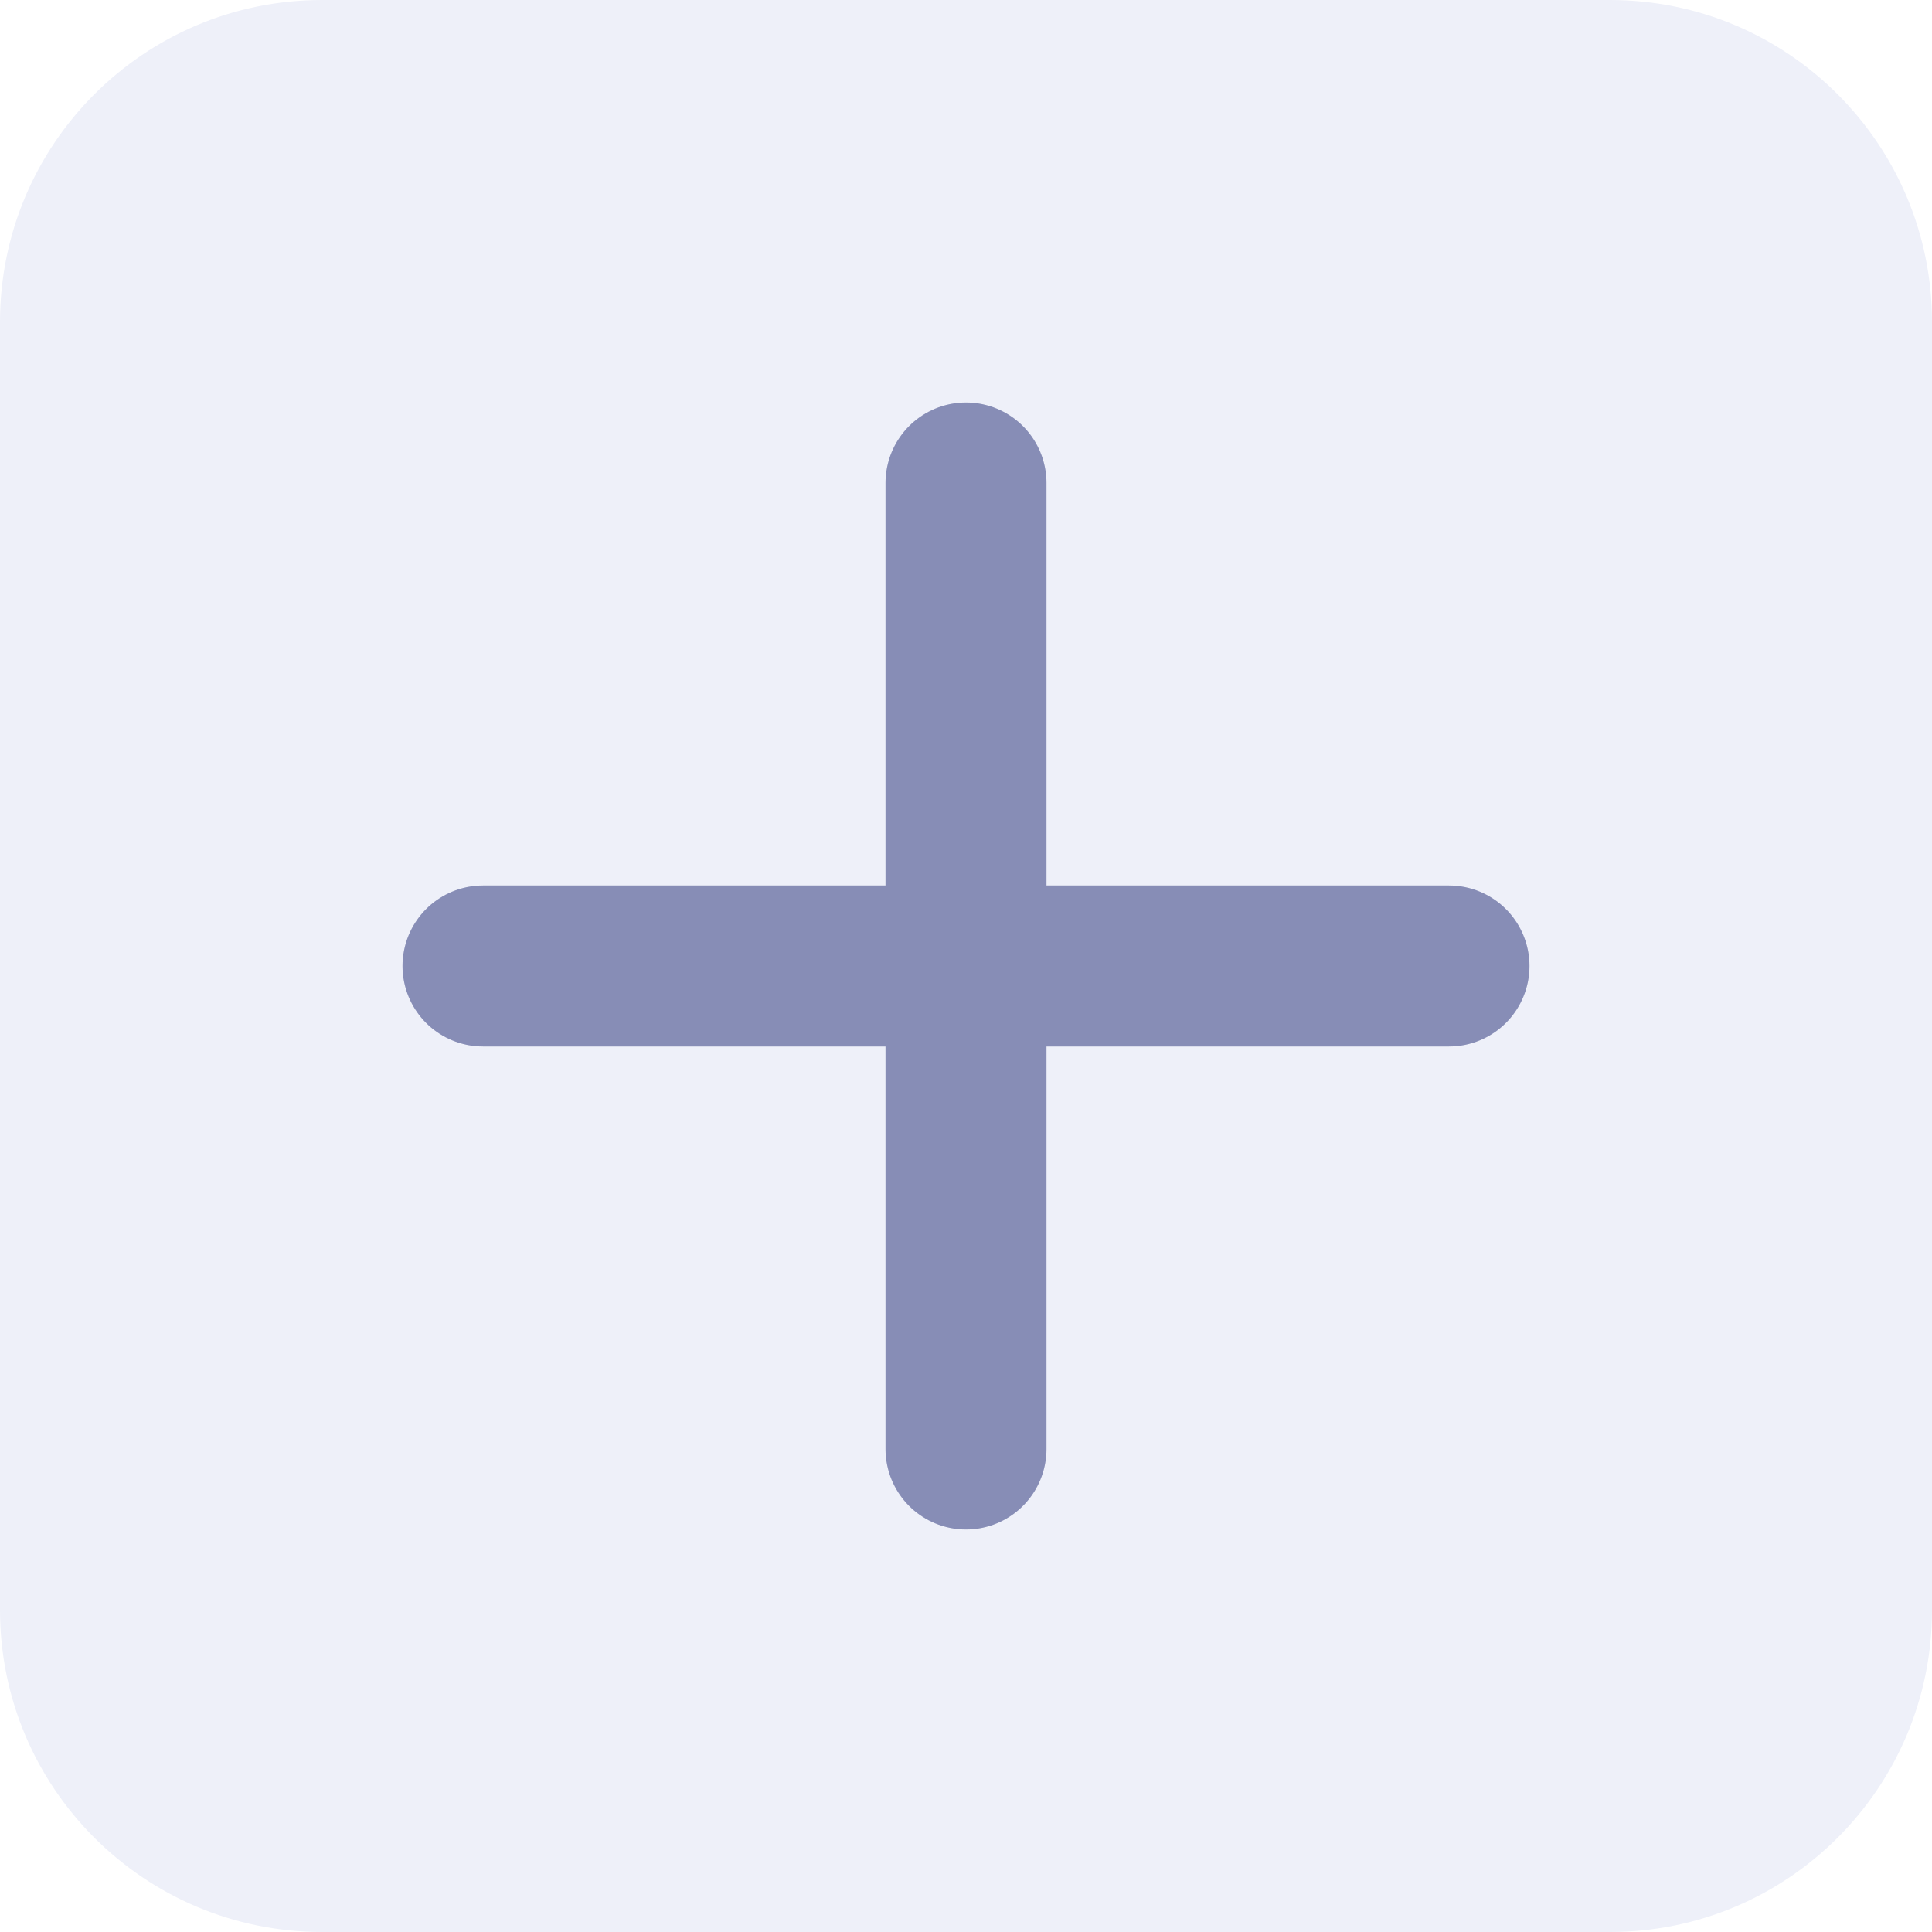
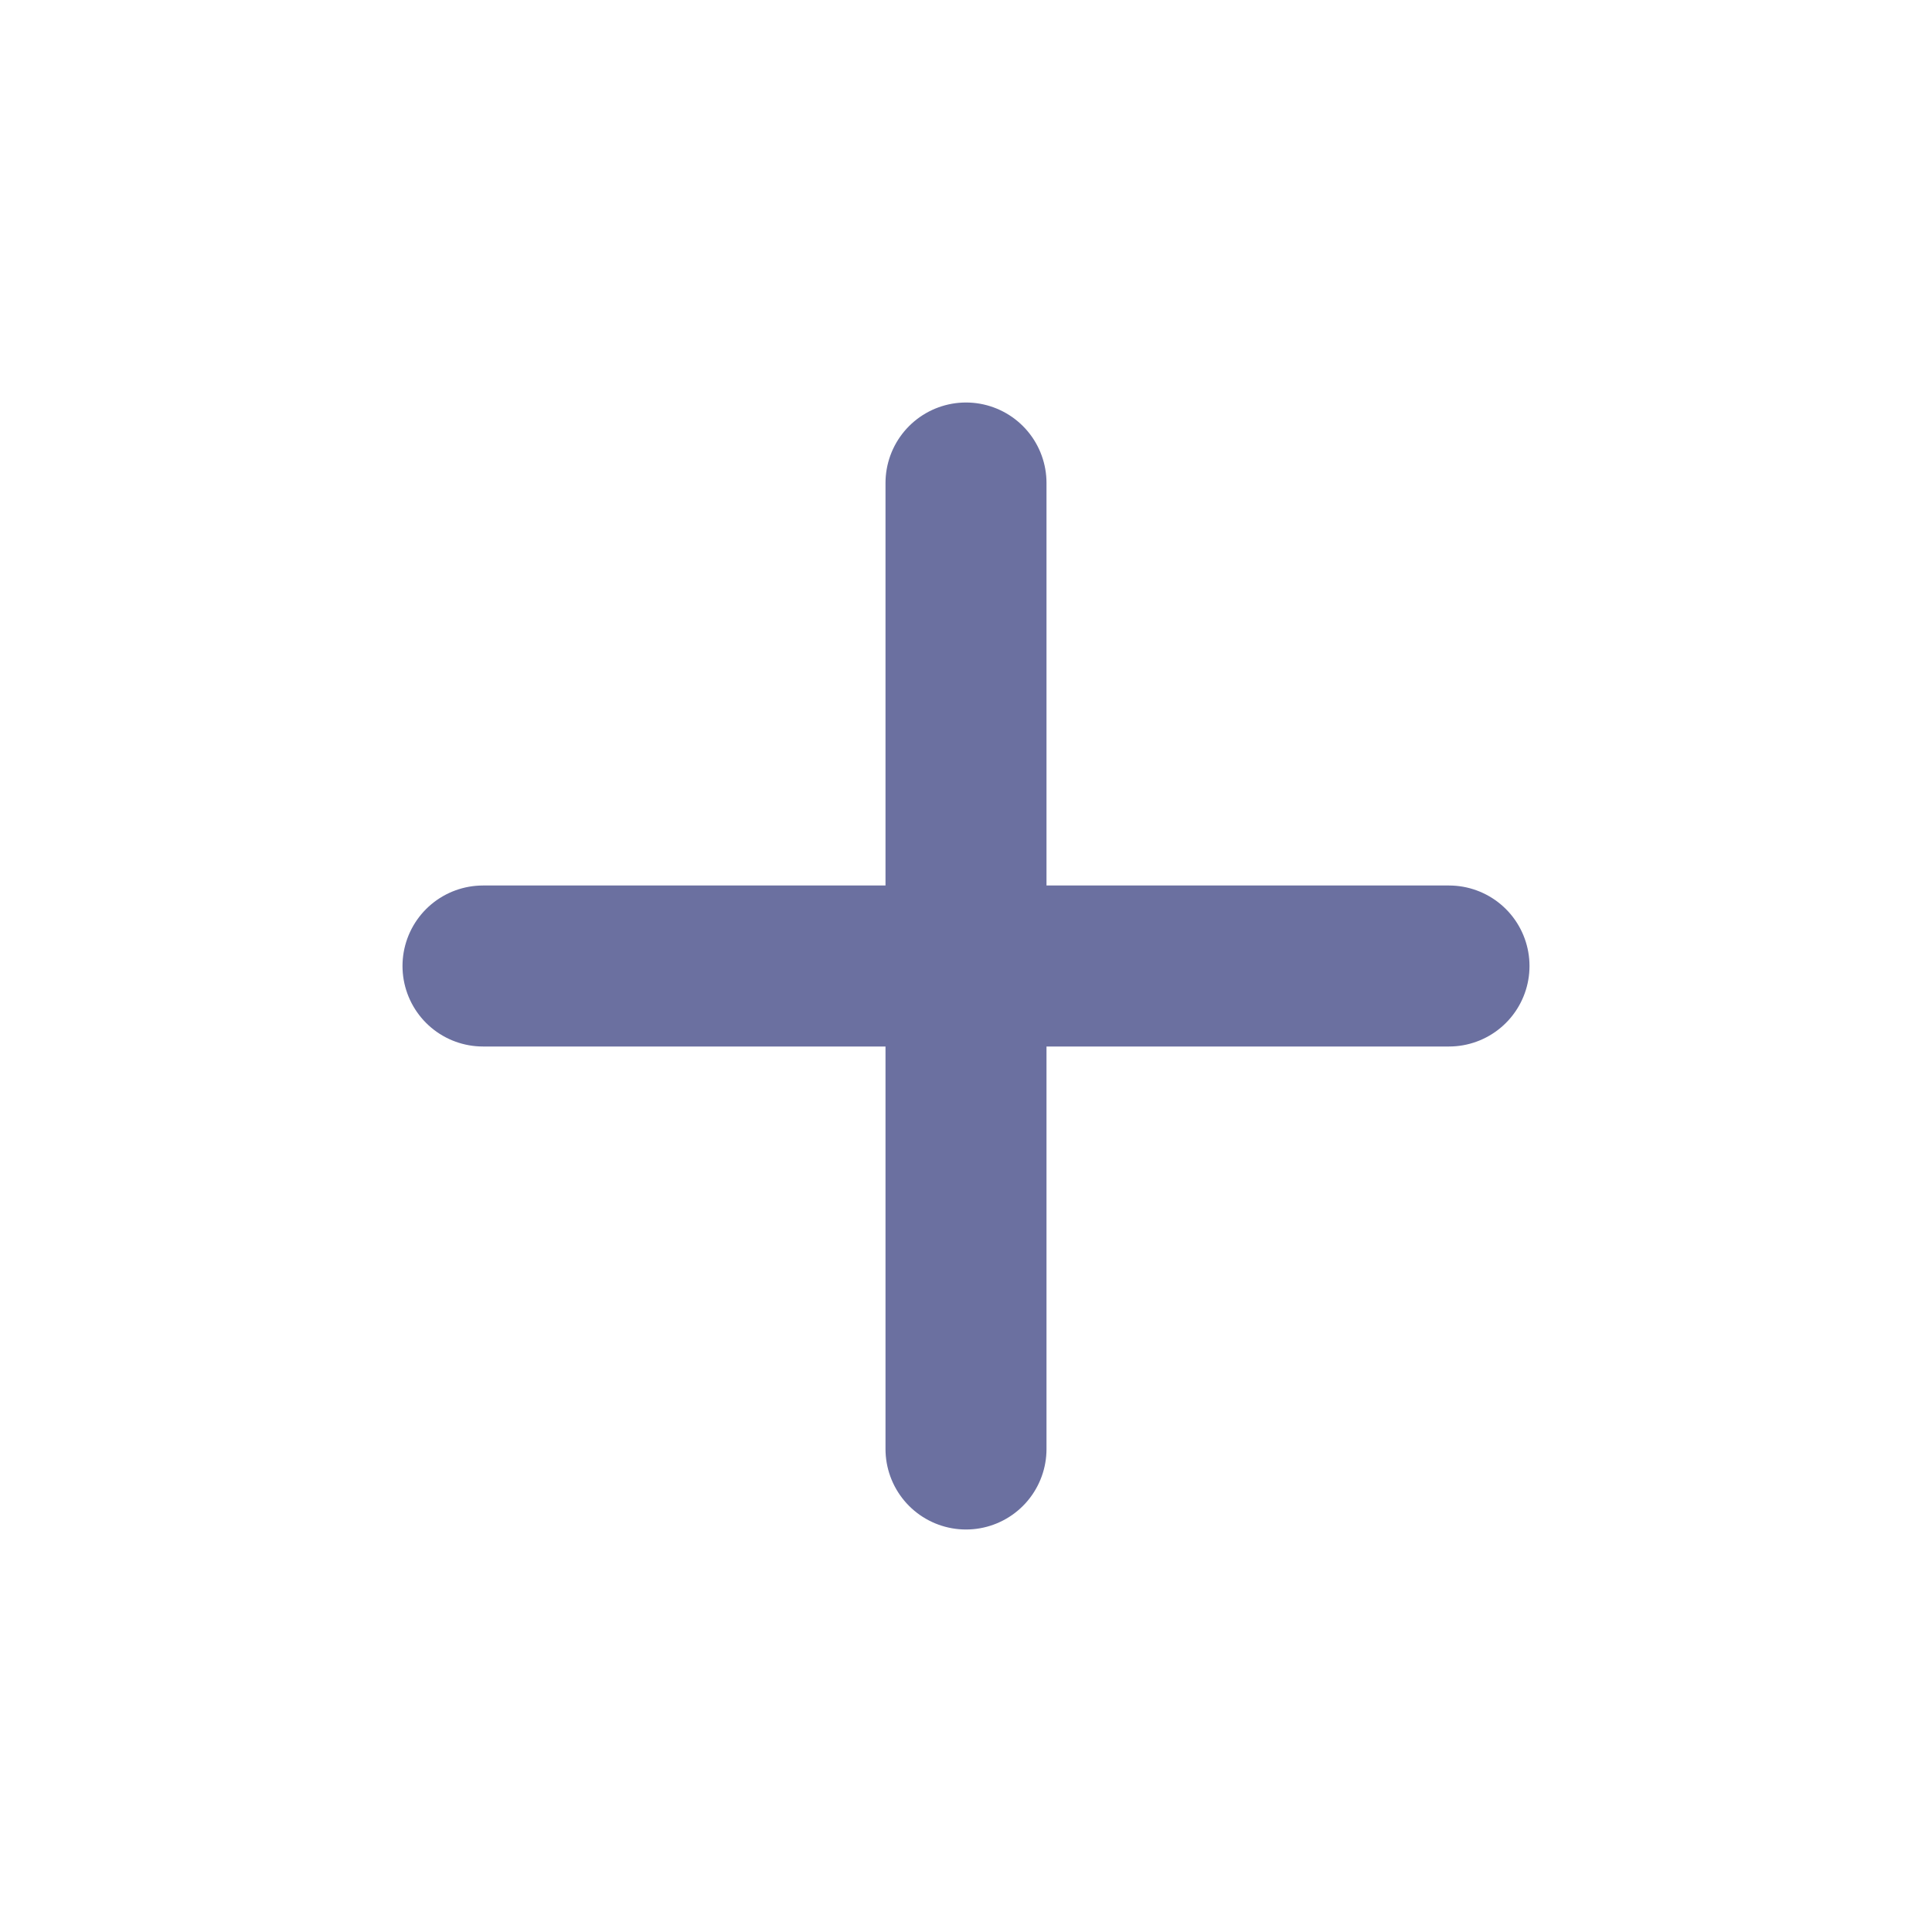
<svg xmlns="http://www.w3.org/2000/svg" width="24" height="24" viewBox="0 0 24 24" fill="none">
-   <rect width="24" height="24" rx="4" fill="#EEF0F9" />
-   <path d="M6 12H18M12 18L12 6" stroke="#878DB6" stroke-width="2" stroke-linecap="round" stroke-linejoin="round" />
+   <path d="M6 12H18M12 18L12 6" stroke="#6B70A0" stroke-width="2" stroke-linecap="round" stroke-linejoin="round" />
</svg>
